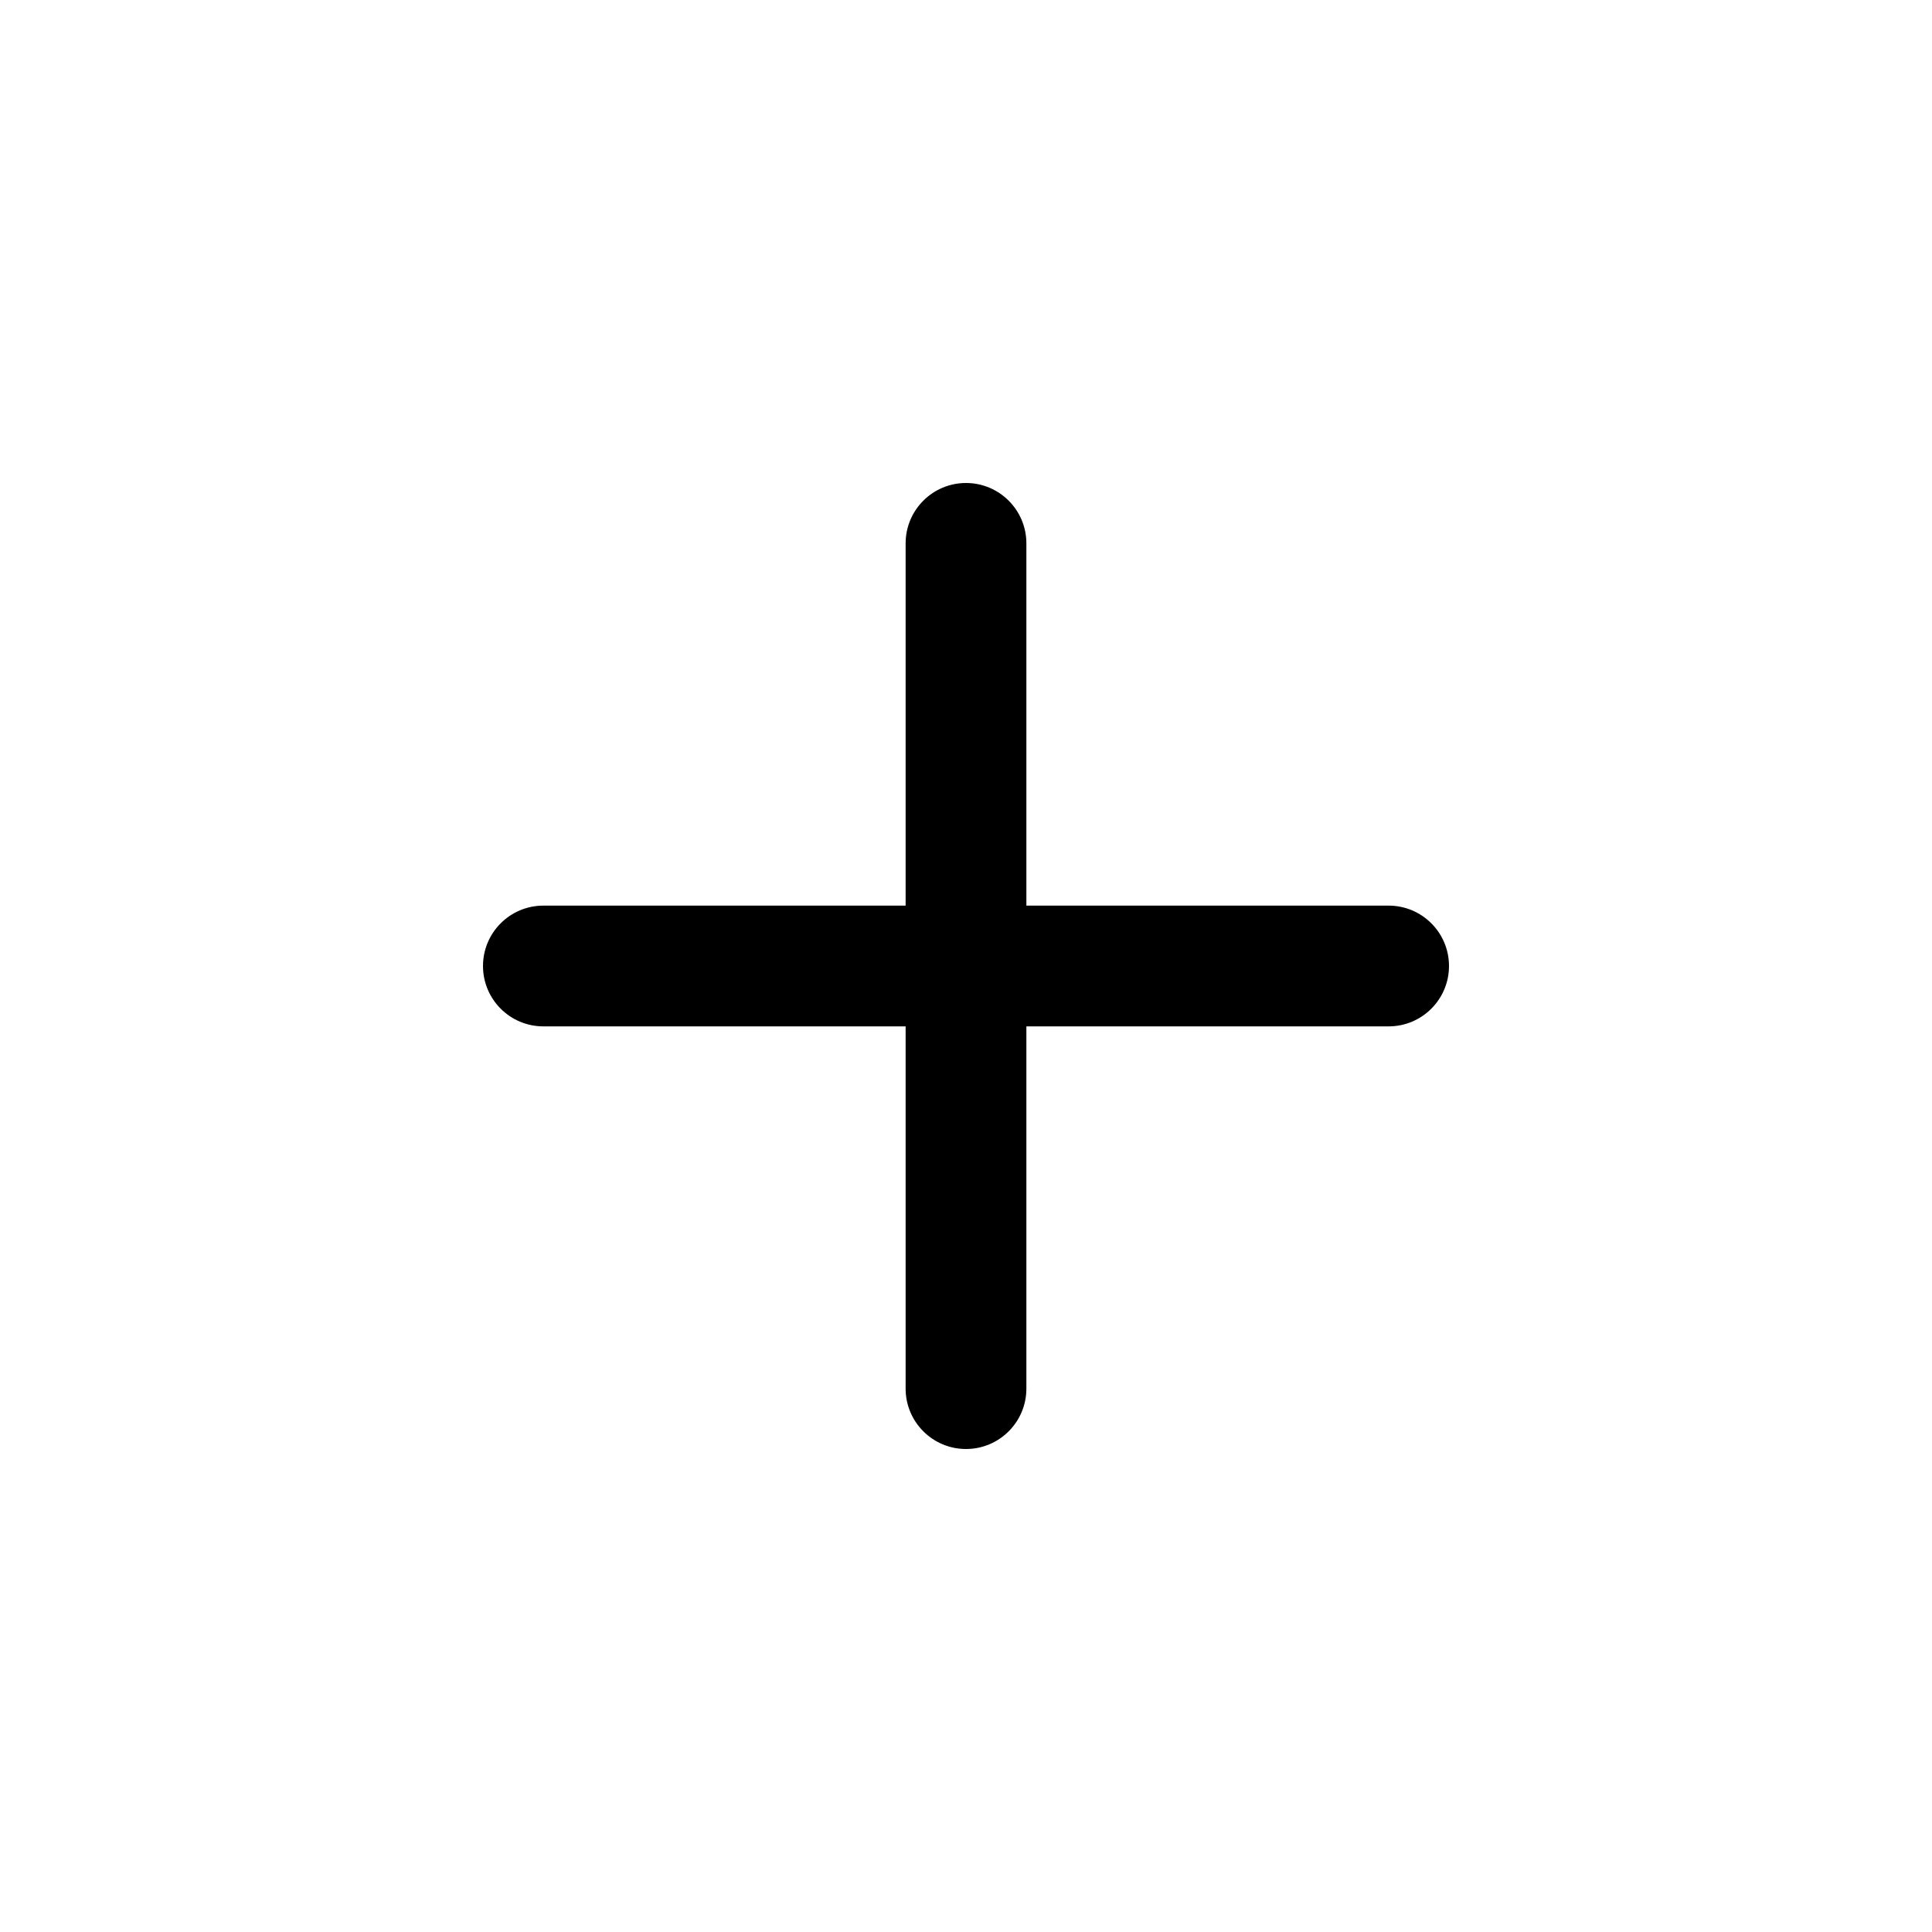
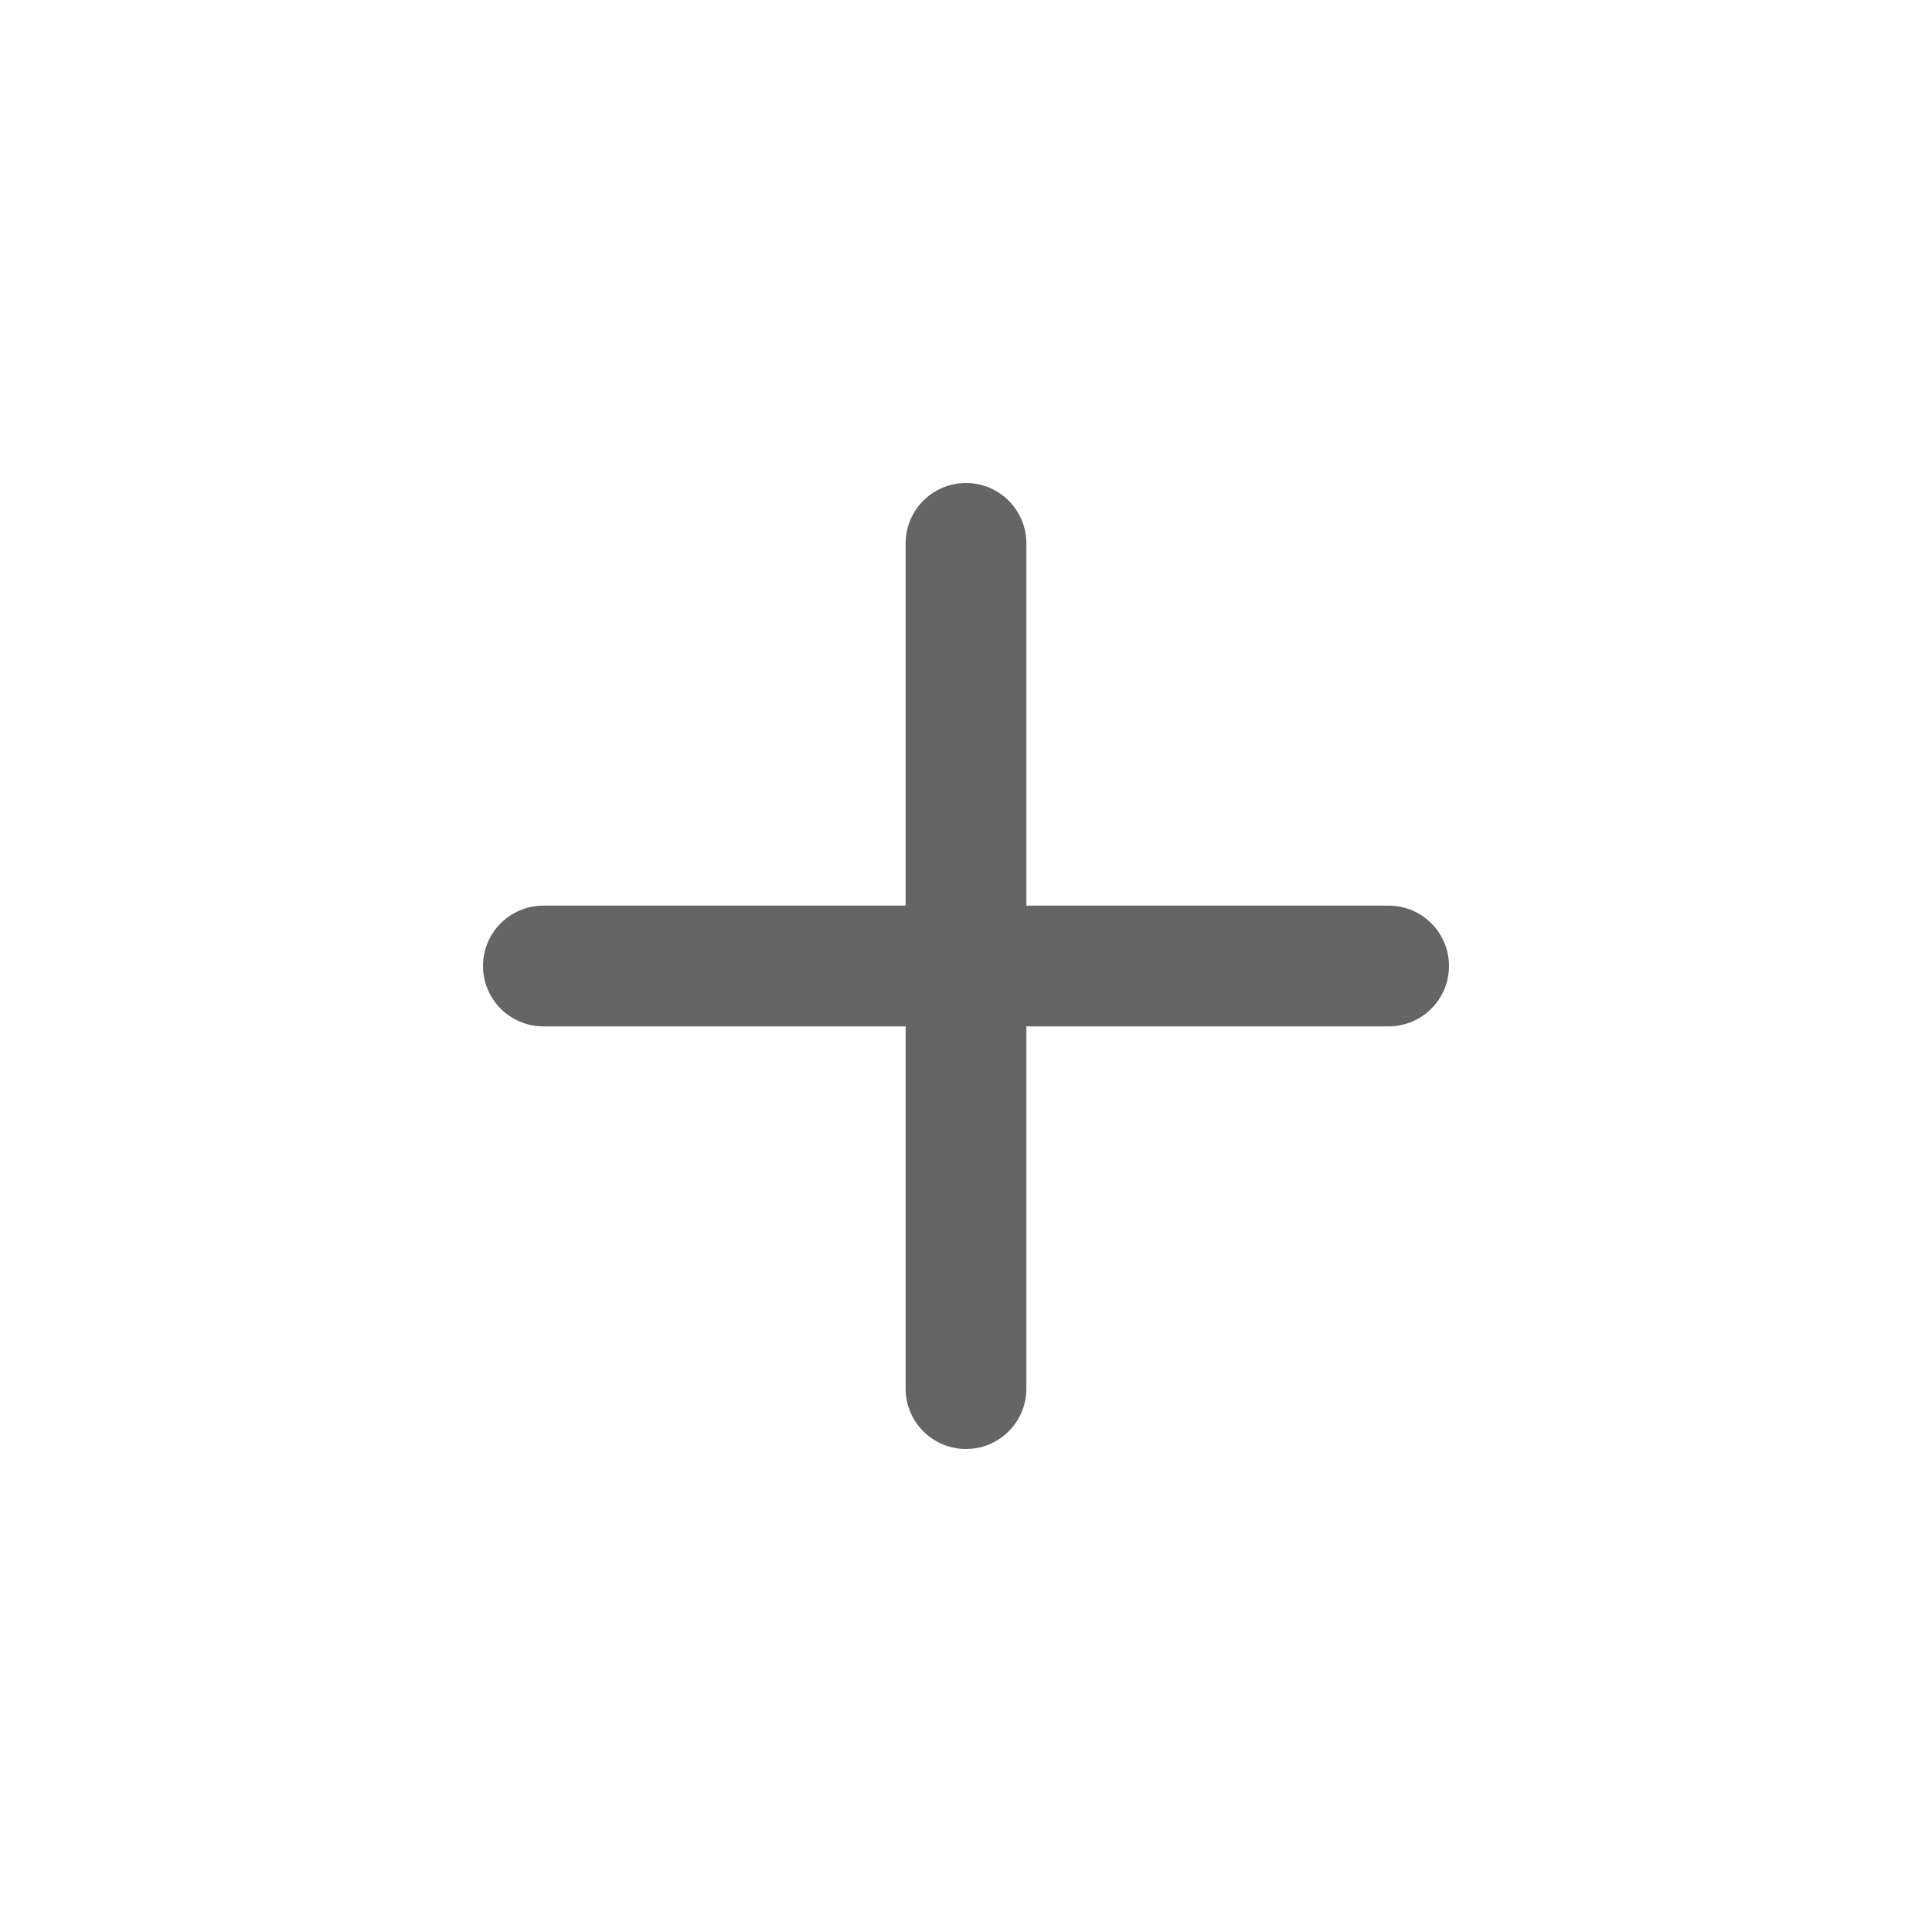
- <svg xmlns="http://www.w3.org/2000/svg" width="16" height="16" fill="currentColor" class="bi bi-plus" viewBox="0 0 16 16">
+ <svg xmlns="http://www.w3.org/2000/svg" width="16" height="16" fill="#656565ff" class="bi bi-plus" viewBox="0 0 16 16">
  <path d="M8 4a.5.5 0 0 1 .5.5v3h3a.5.5 0 0 1 0 1h-3v3a.5.5 0 0 1-1 0v-3h-3a.5.5 0 0 1 0-1h3v-3A.5.5 0 0 1 8 4" />
</svg>
